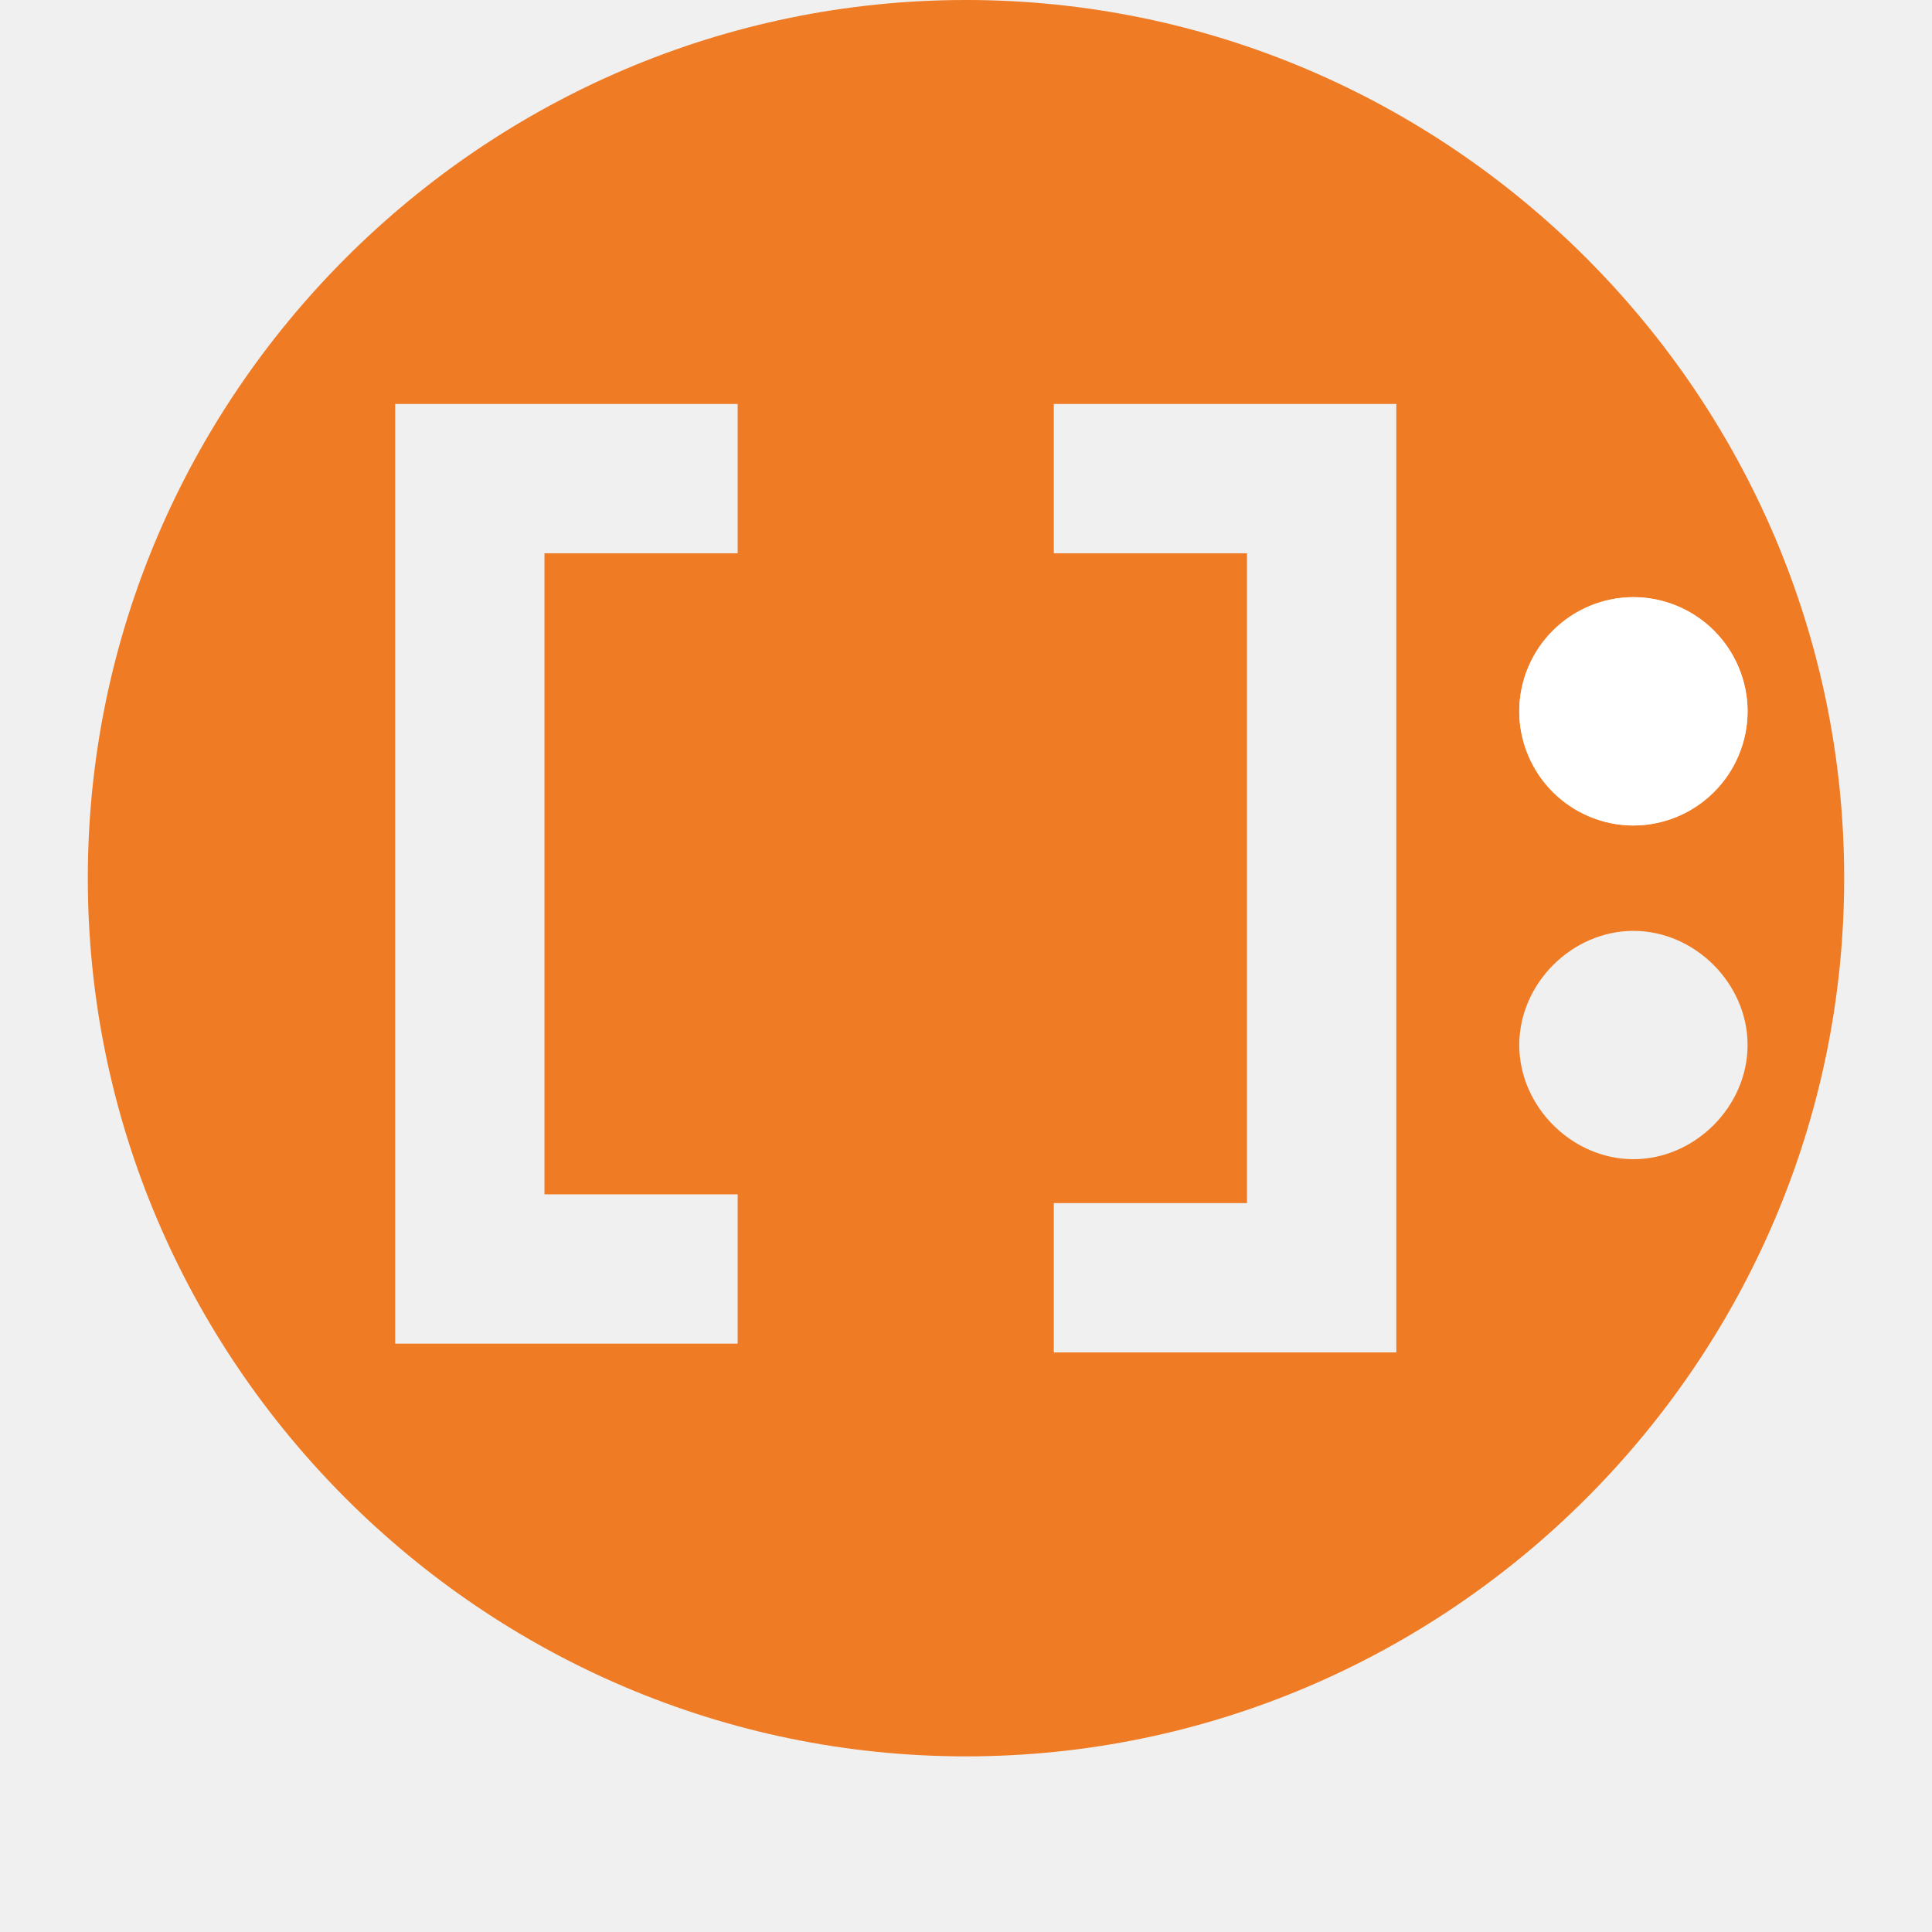
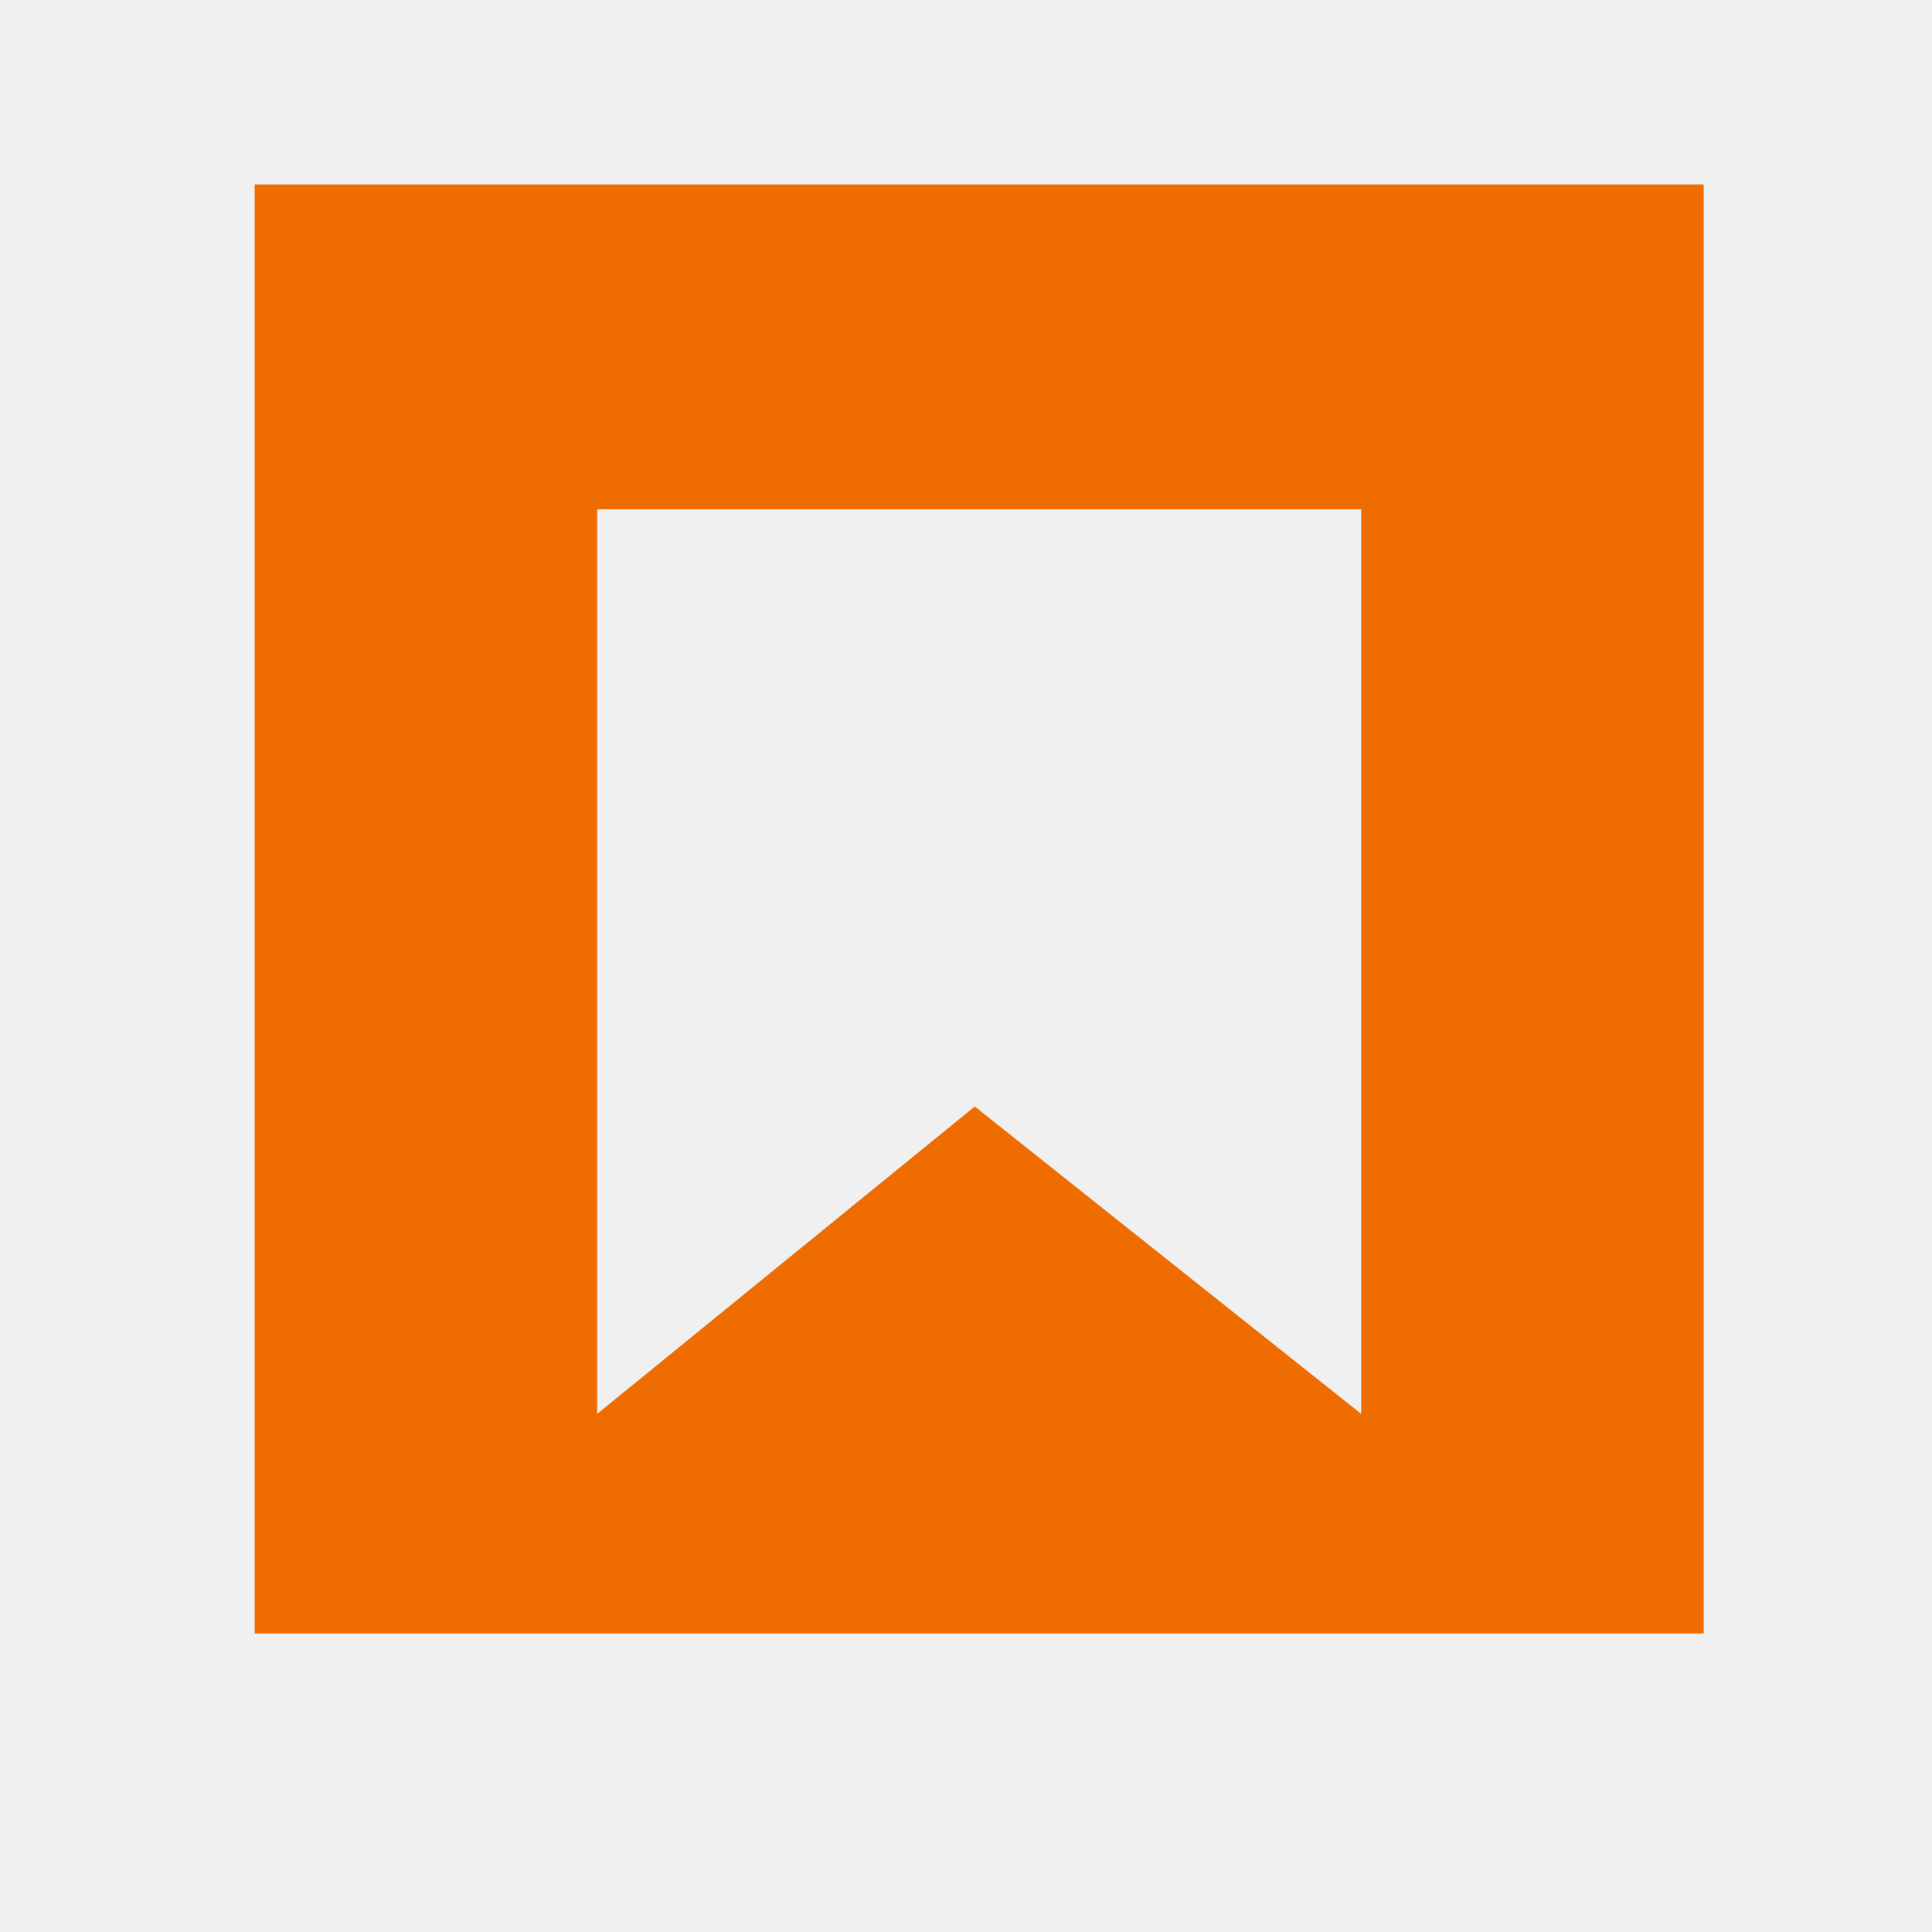
<svg xmlns="http://www.w3.org/2000/svg" version="1.1" id="Layer_1" x="0px" y="0px" viewBox="0 0 22 22" style="enable-background:new 0 0 22 22;" xml:space="preserve">
  <style type="text/css">
- 	.st0{fill:#EF7B24;}
- 	.st1{fill:#FFFFFF;}
+ 	.st0{fill:#EF6C00;}
</style>
  <g>
-     <path class="st0" d="M11,0C5.5,0,1,4.5,1,10s4.5,10,10,10s10-4.5,10-10S16.5,0,11,0z M8.4,6.3H6.2v7.3h2.2v1.7H4.5V4.6h3.9V6.3z    M18.6,6.8c0.7,0,1.3,0.6,1.3,1.3c0,0.7-0.6,1.3-1.3,1.3s-1.3-0.6-1.3-1.3C17.3,7.4,17.9,6.8,18.6,6.8z M15.8,15.4H12v-1.7h2.2V6.3   H12V4.6h3.9V15.4z M18.6,13.2c-0.7,0-1.3-0.6-1.3-1.3c0-0.7,0.6-1.3,1.3-1.3s1.3,0.6,1.3,1.3C19.9,12.6,19.3,13.2,18.6,13.2z" />
-     <circle class="st1" cx="18.6" cy="8.1" r="1.3" />
+     <path class="st0" d="M2.9,2.1v16.5h16.5V2.1H2.9z M15.5,16.1l-4.4-3.5l-4.3,3.5V5.8h8.7V16.1z" />
  </g>
</svg>
